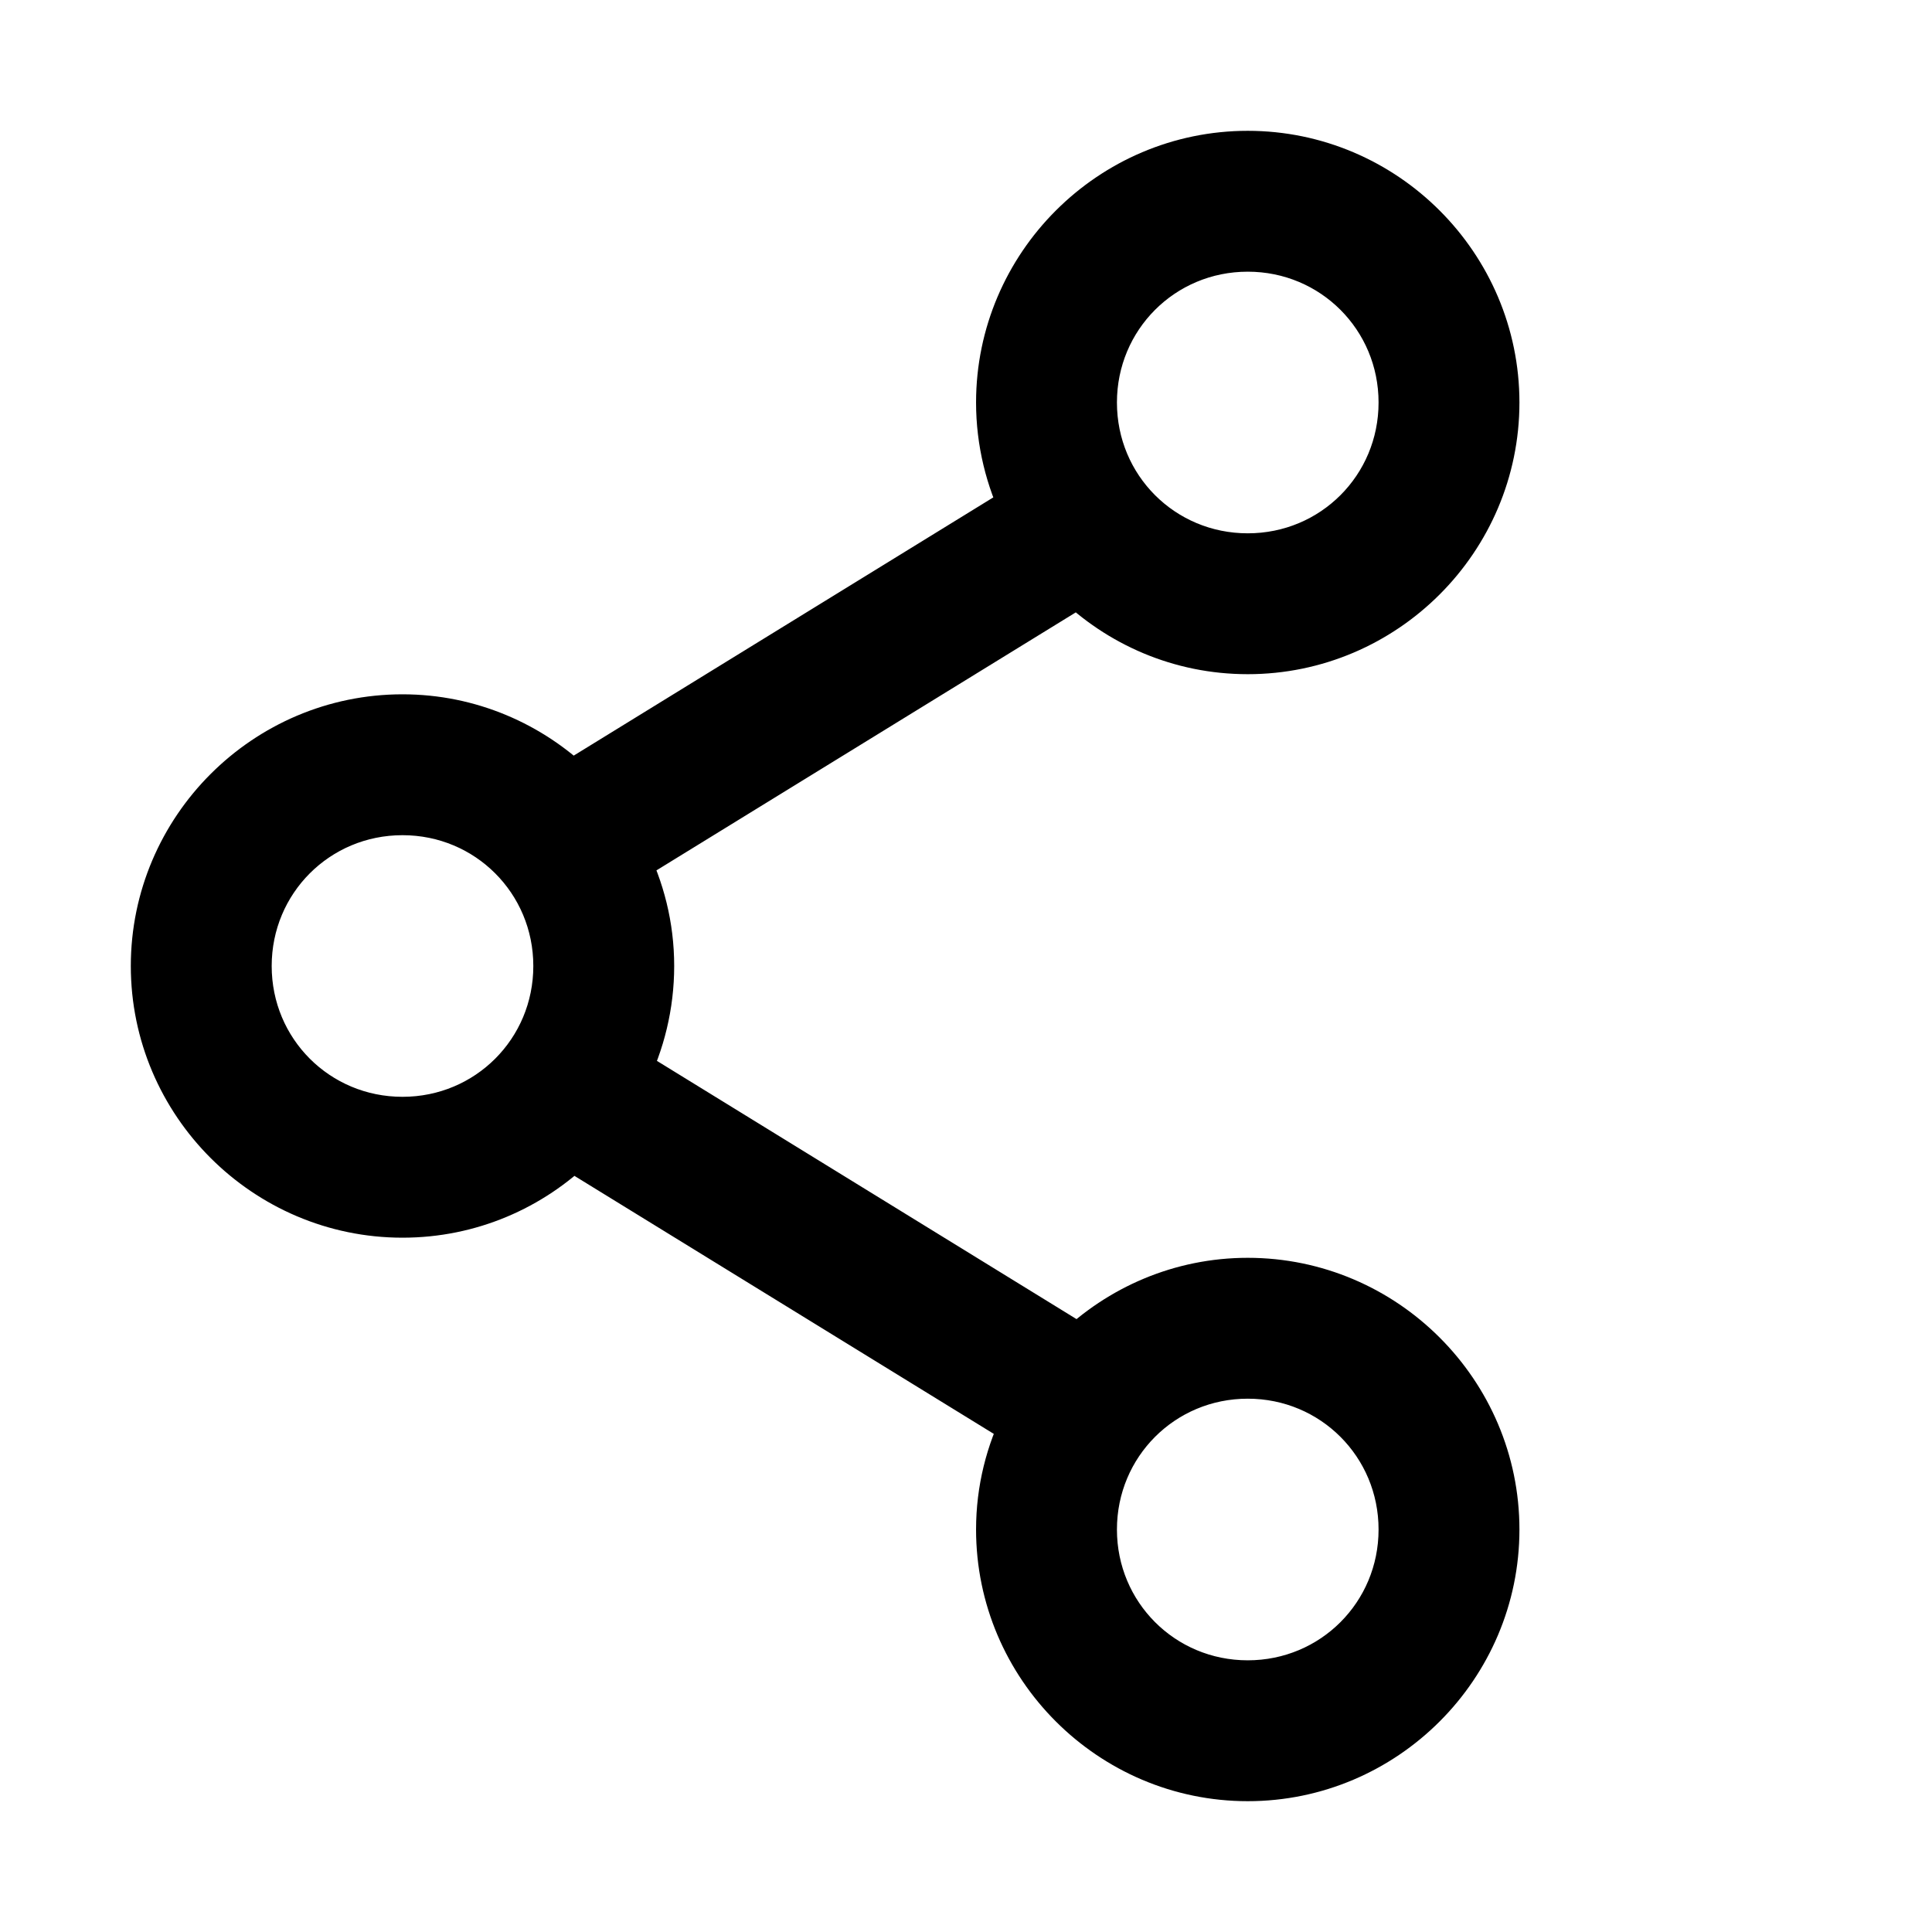
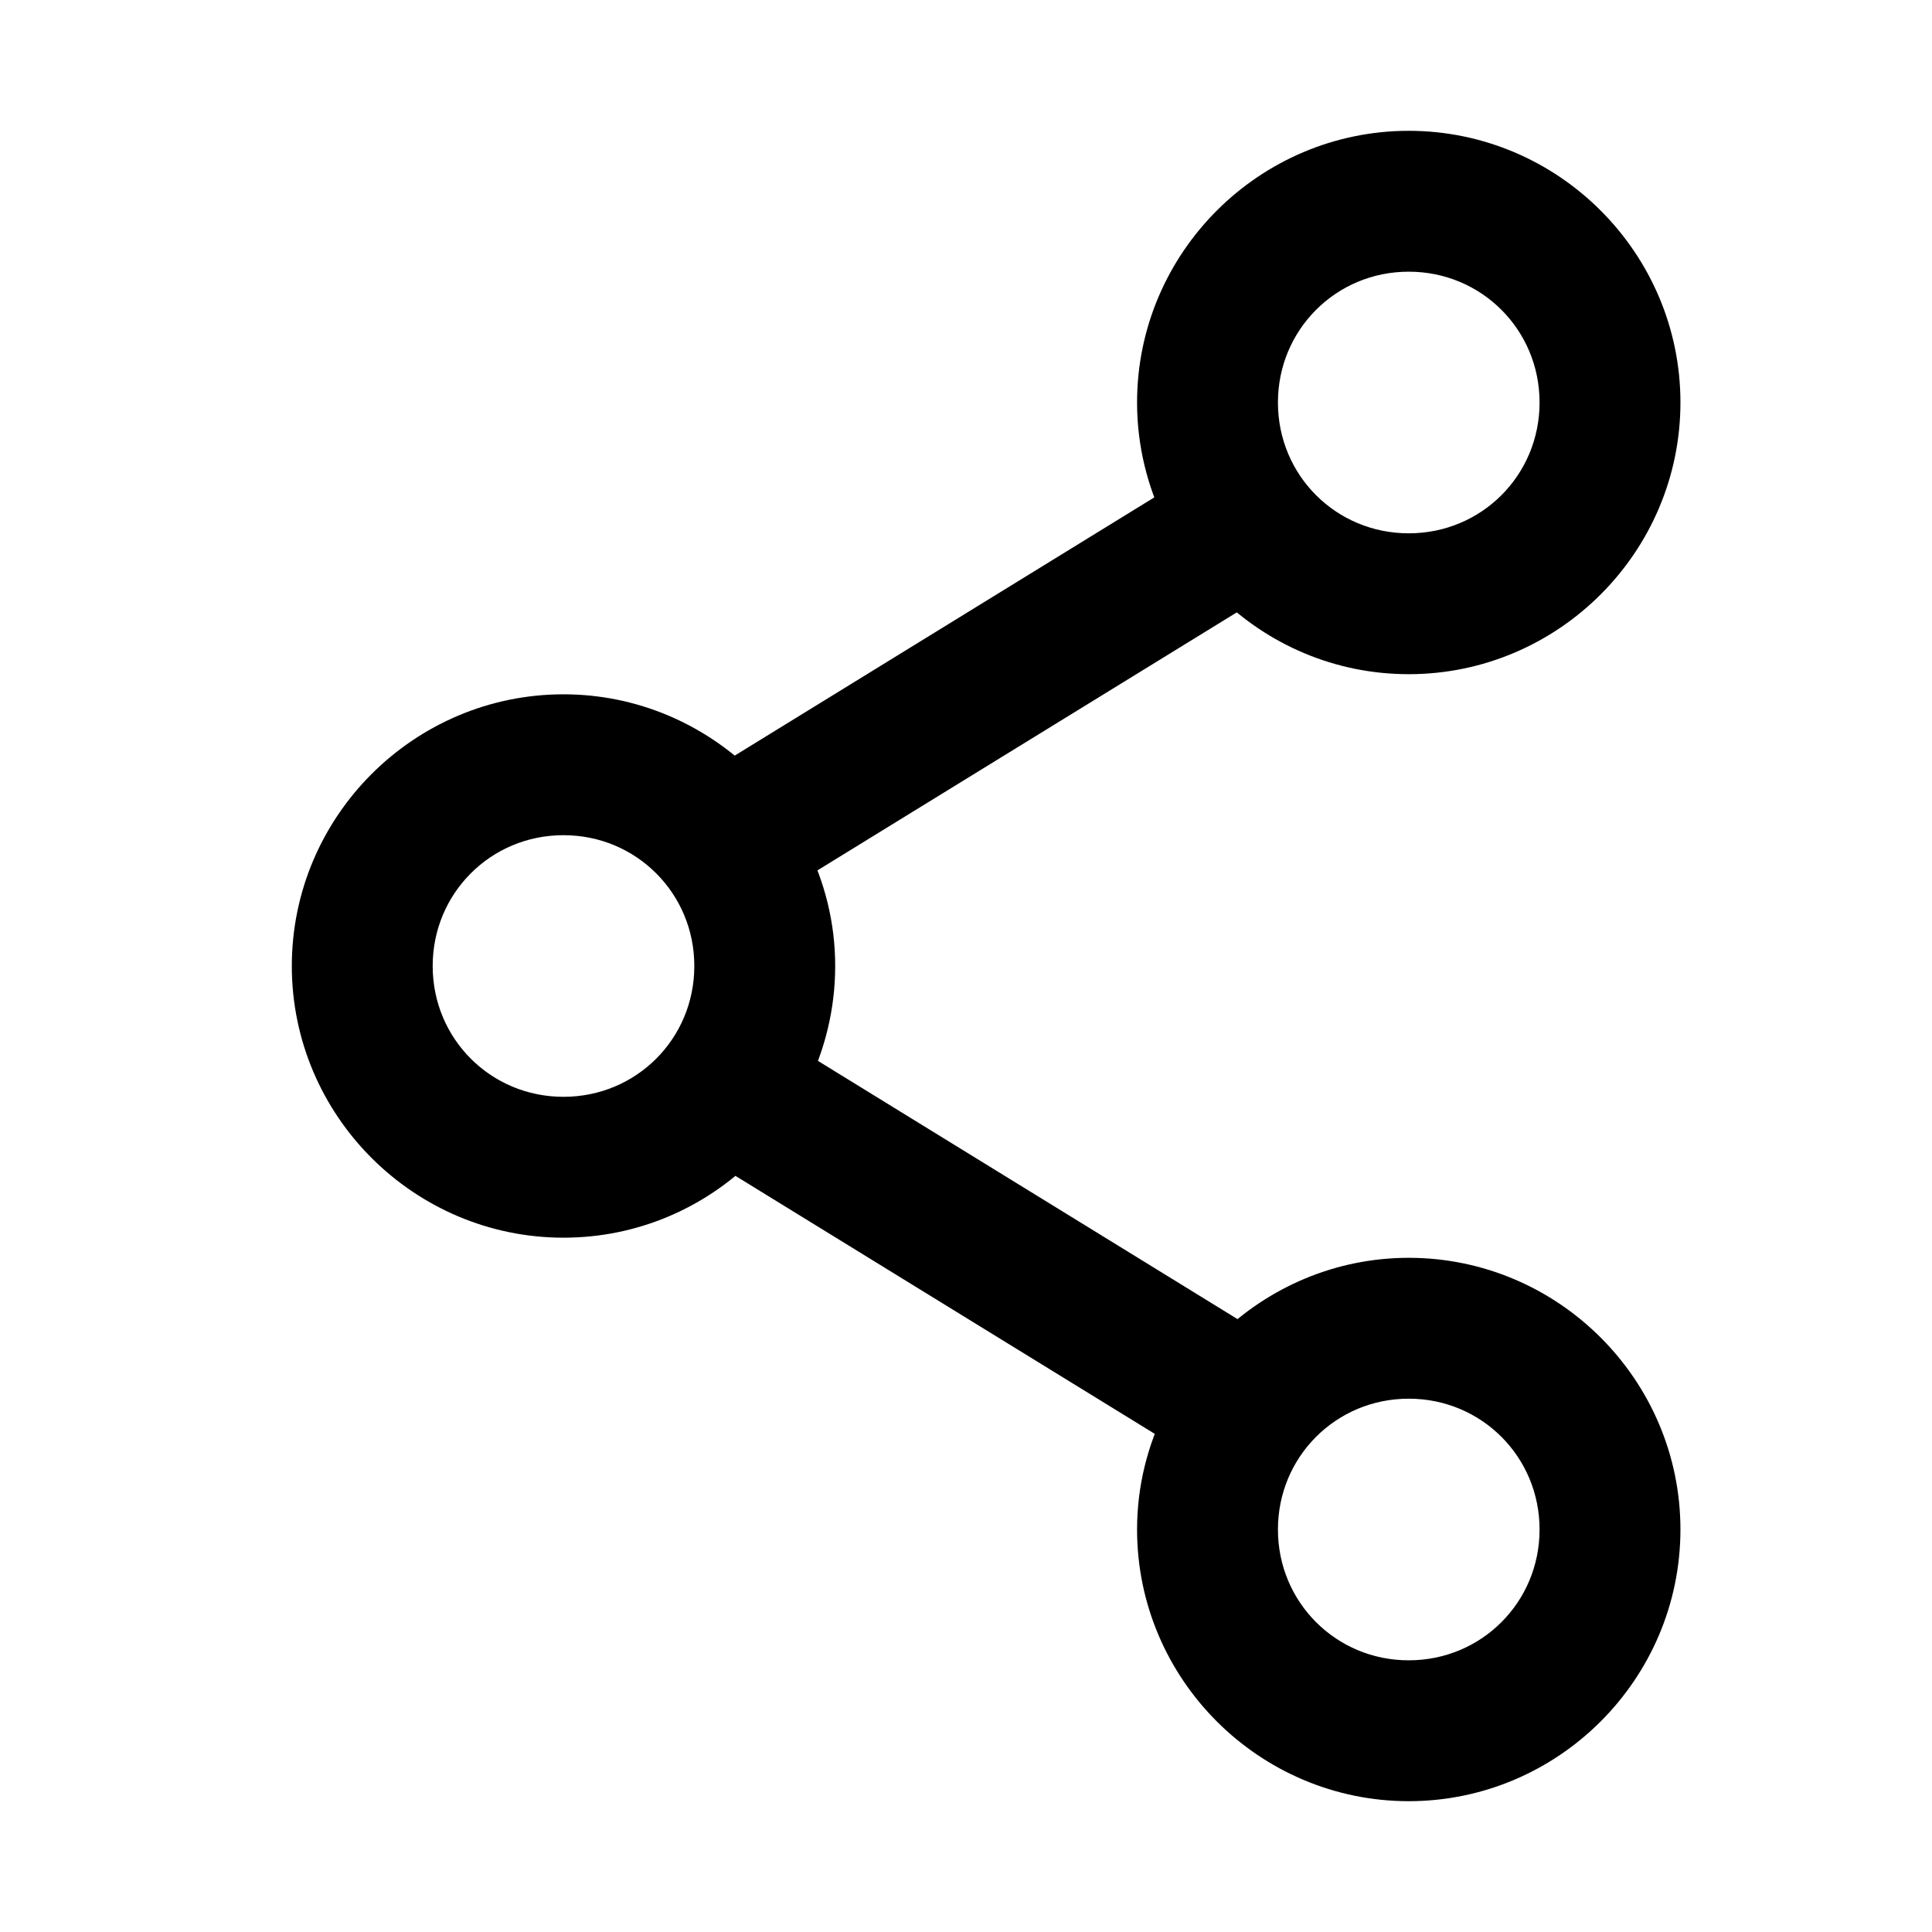
<svg xmlns="http://www.w3.org/2000/svg" width="24px" height="24px" viewBox="0 0 24 24" version="1.1">
  <g id="Icones" stroke="none" stroke-width="1" fill="none" fill-rule="evenodd">
    <g id="Share" fill="#000000" stroke="#000000" stroke-width="0.75">
-       <g id="SHARE" transform="translate(2, 2)">
+       <g id="SHARE" transform="translate(4, 2)">
        <path d="M13.5,15 C14.611,15 15.5,15.89 15.5,17 C15.5,18.11 14.611,19 13.5,19 C12.389,19 11.5,18.11 11.5,17 C11.5,15.89 12.389,15 13.5,15 M3,8 C4.111,8 5,8.89 5,10 C5,11.111 4.111,12 3,12 C1.889,12 1,11.111 1,10 C1,8.89 1.889,8 3,8 M13.5,1 C14.611,1 15.5,1.89 15.5,3 C15.5,4.111 14.611,5 13.5,5 C12.389,5 11.5,4.111 11.5,3 C11.5,1.89 12.389,1 13.5,1 M13.5,5e-05 C11.849,5e-05 10.5,1.349 10.5,3 C10.5,3.476 10.614,3.928 10.812,4.328 L5.086,7.852 C4.545,7.326 3.809,7 3,7 C1.349,7 0,8.349 0,10 C0,11.651 1.349,13 3,13 C3.815,13 4.552,12.673 5.094,12.141 L10.82,15.664 C10.617,16.068 10.5,16.518 10.5,17 C10.5,18.651 11.849,20 13.5,20 C15.151,20 16.5,18.651 16.5,17 C16.5,15.349 15.151,14 13.5,14 C12.691,14 11.955,14.326 11.414,14.852 L5.688,11.328 C5.886,10.928 6,10.476 6,10 C6,9.518 5.883,9.069 5.68,8.664 L11.406,5.141 C11.948,5.673 12.685,6 13.5,6 C15.151,6 16.5,4.651 16.5,3 C16.5,1.349 15.151,5e-05 13.5,5e-05" id="Fill-1" />
      </g>
    </g>
  </g>
</svg>
